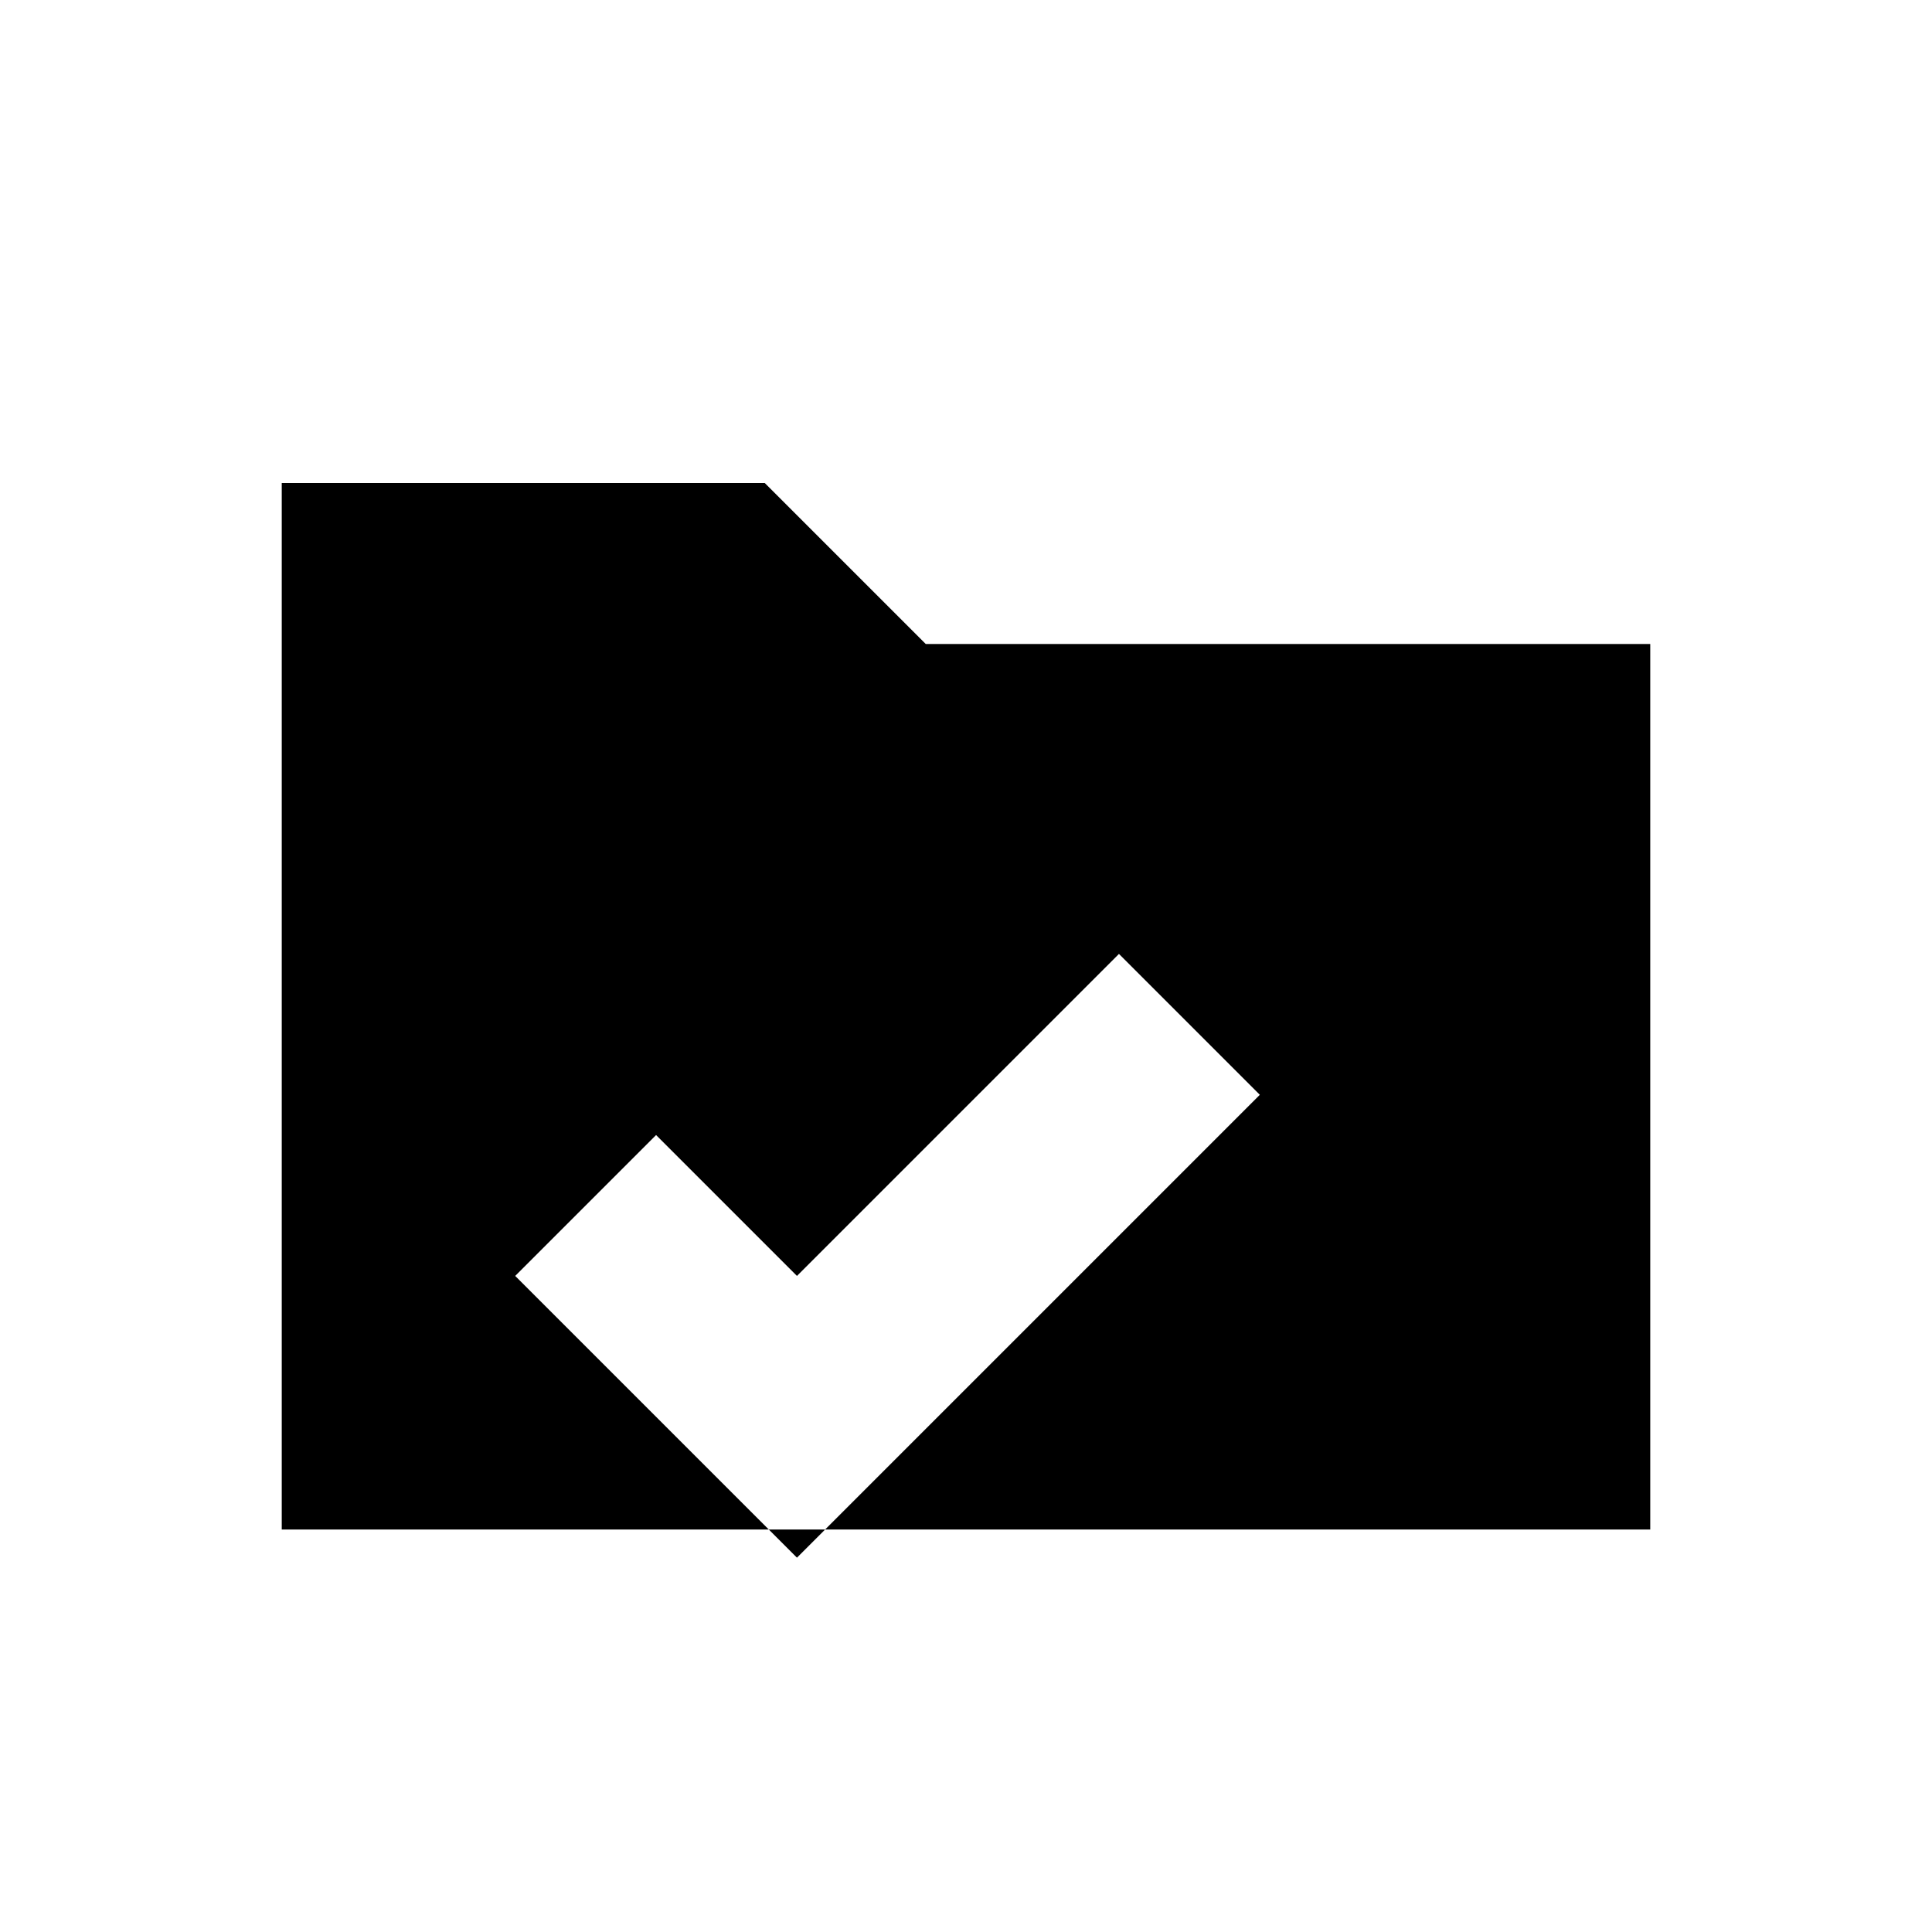
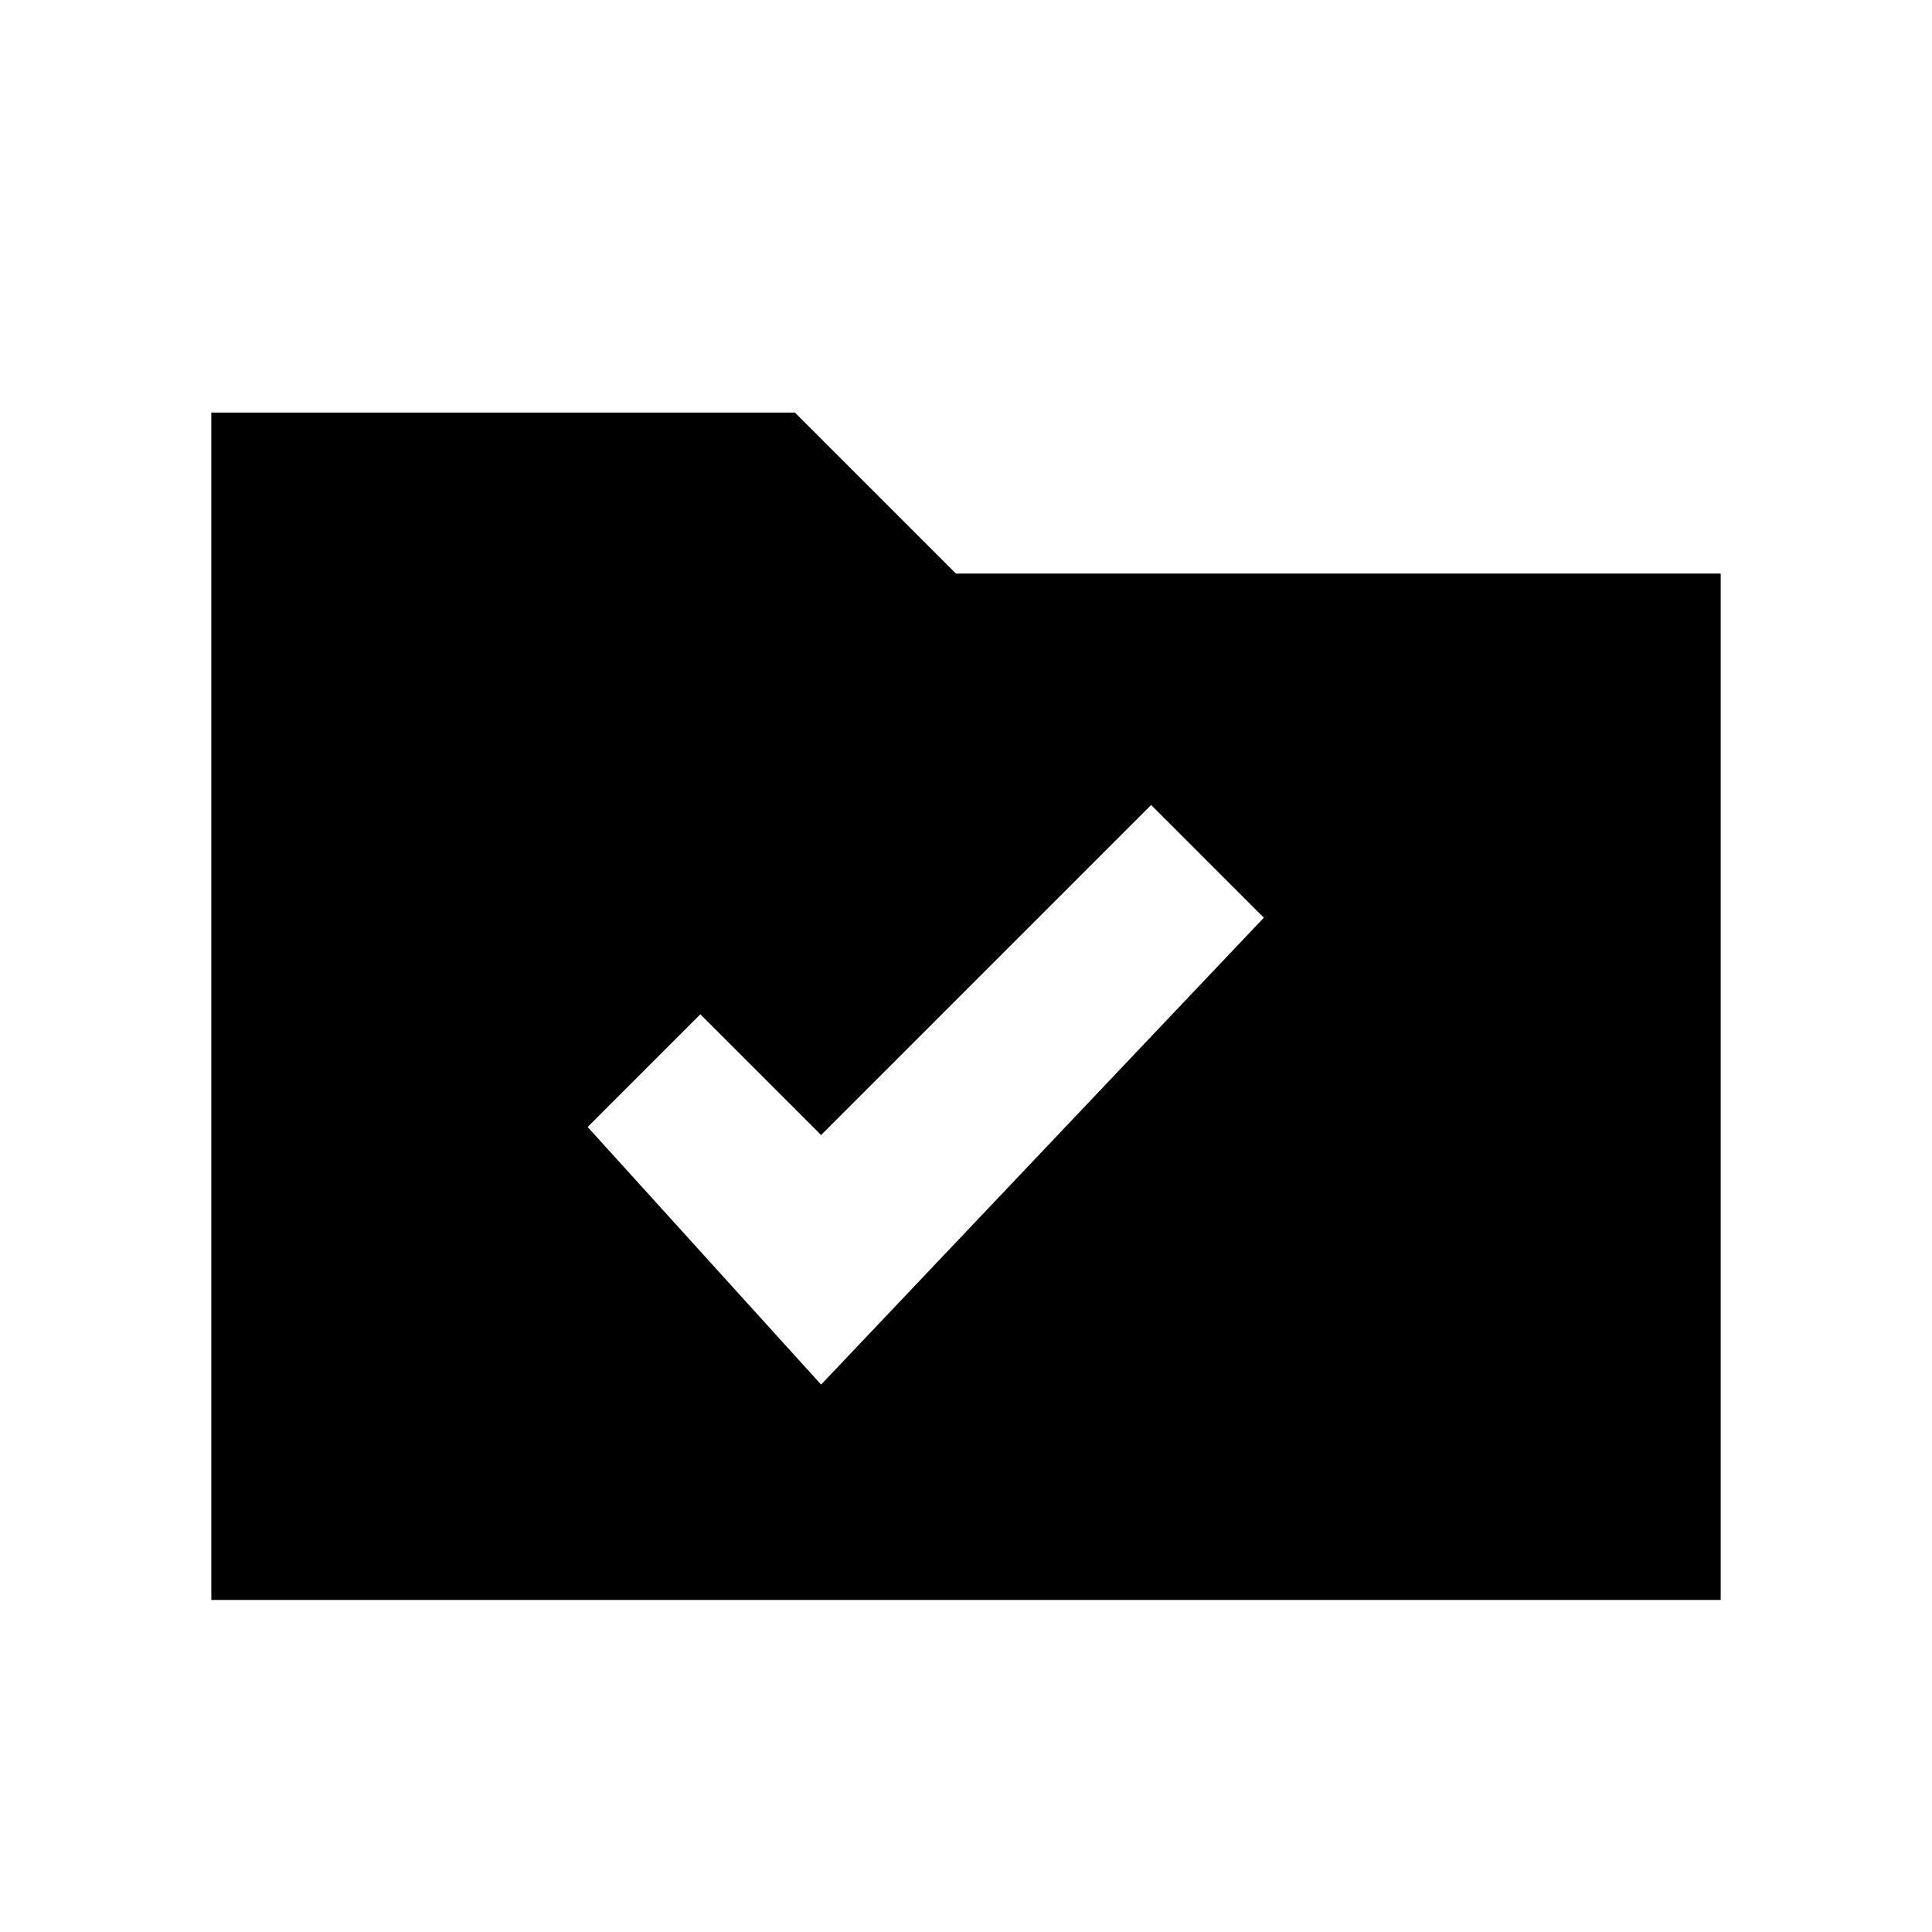
<svg xmlns="http://www.w3.org/2000/svg" width="24" height="24" viewBox="0 0 24 24" fill="currentColor" stroke="none" stroke-width="2.24" stroke-linecap="round" stroke-linejoin="round" fill-rule="evenodd" clip-rule="evenodd" aria-hidden="true">
-   <path d="M3.5 6h6l2 2h9v11h-17zM8.15 14.1l1.75 1.75 4-4 1.75 1.75-5.75 5.75-3.5-3.5z" />
+   <path d="M2.625 5.125h7.25l2 2h9.5v12.75H2.625zM7.3 14l1.4-1.4 1.5 1.5 4.1-4.1 1.4 1.4-5.5 5.8z" />
</svg>
